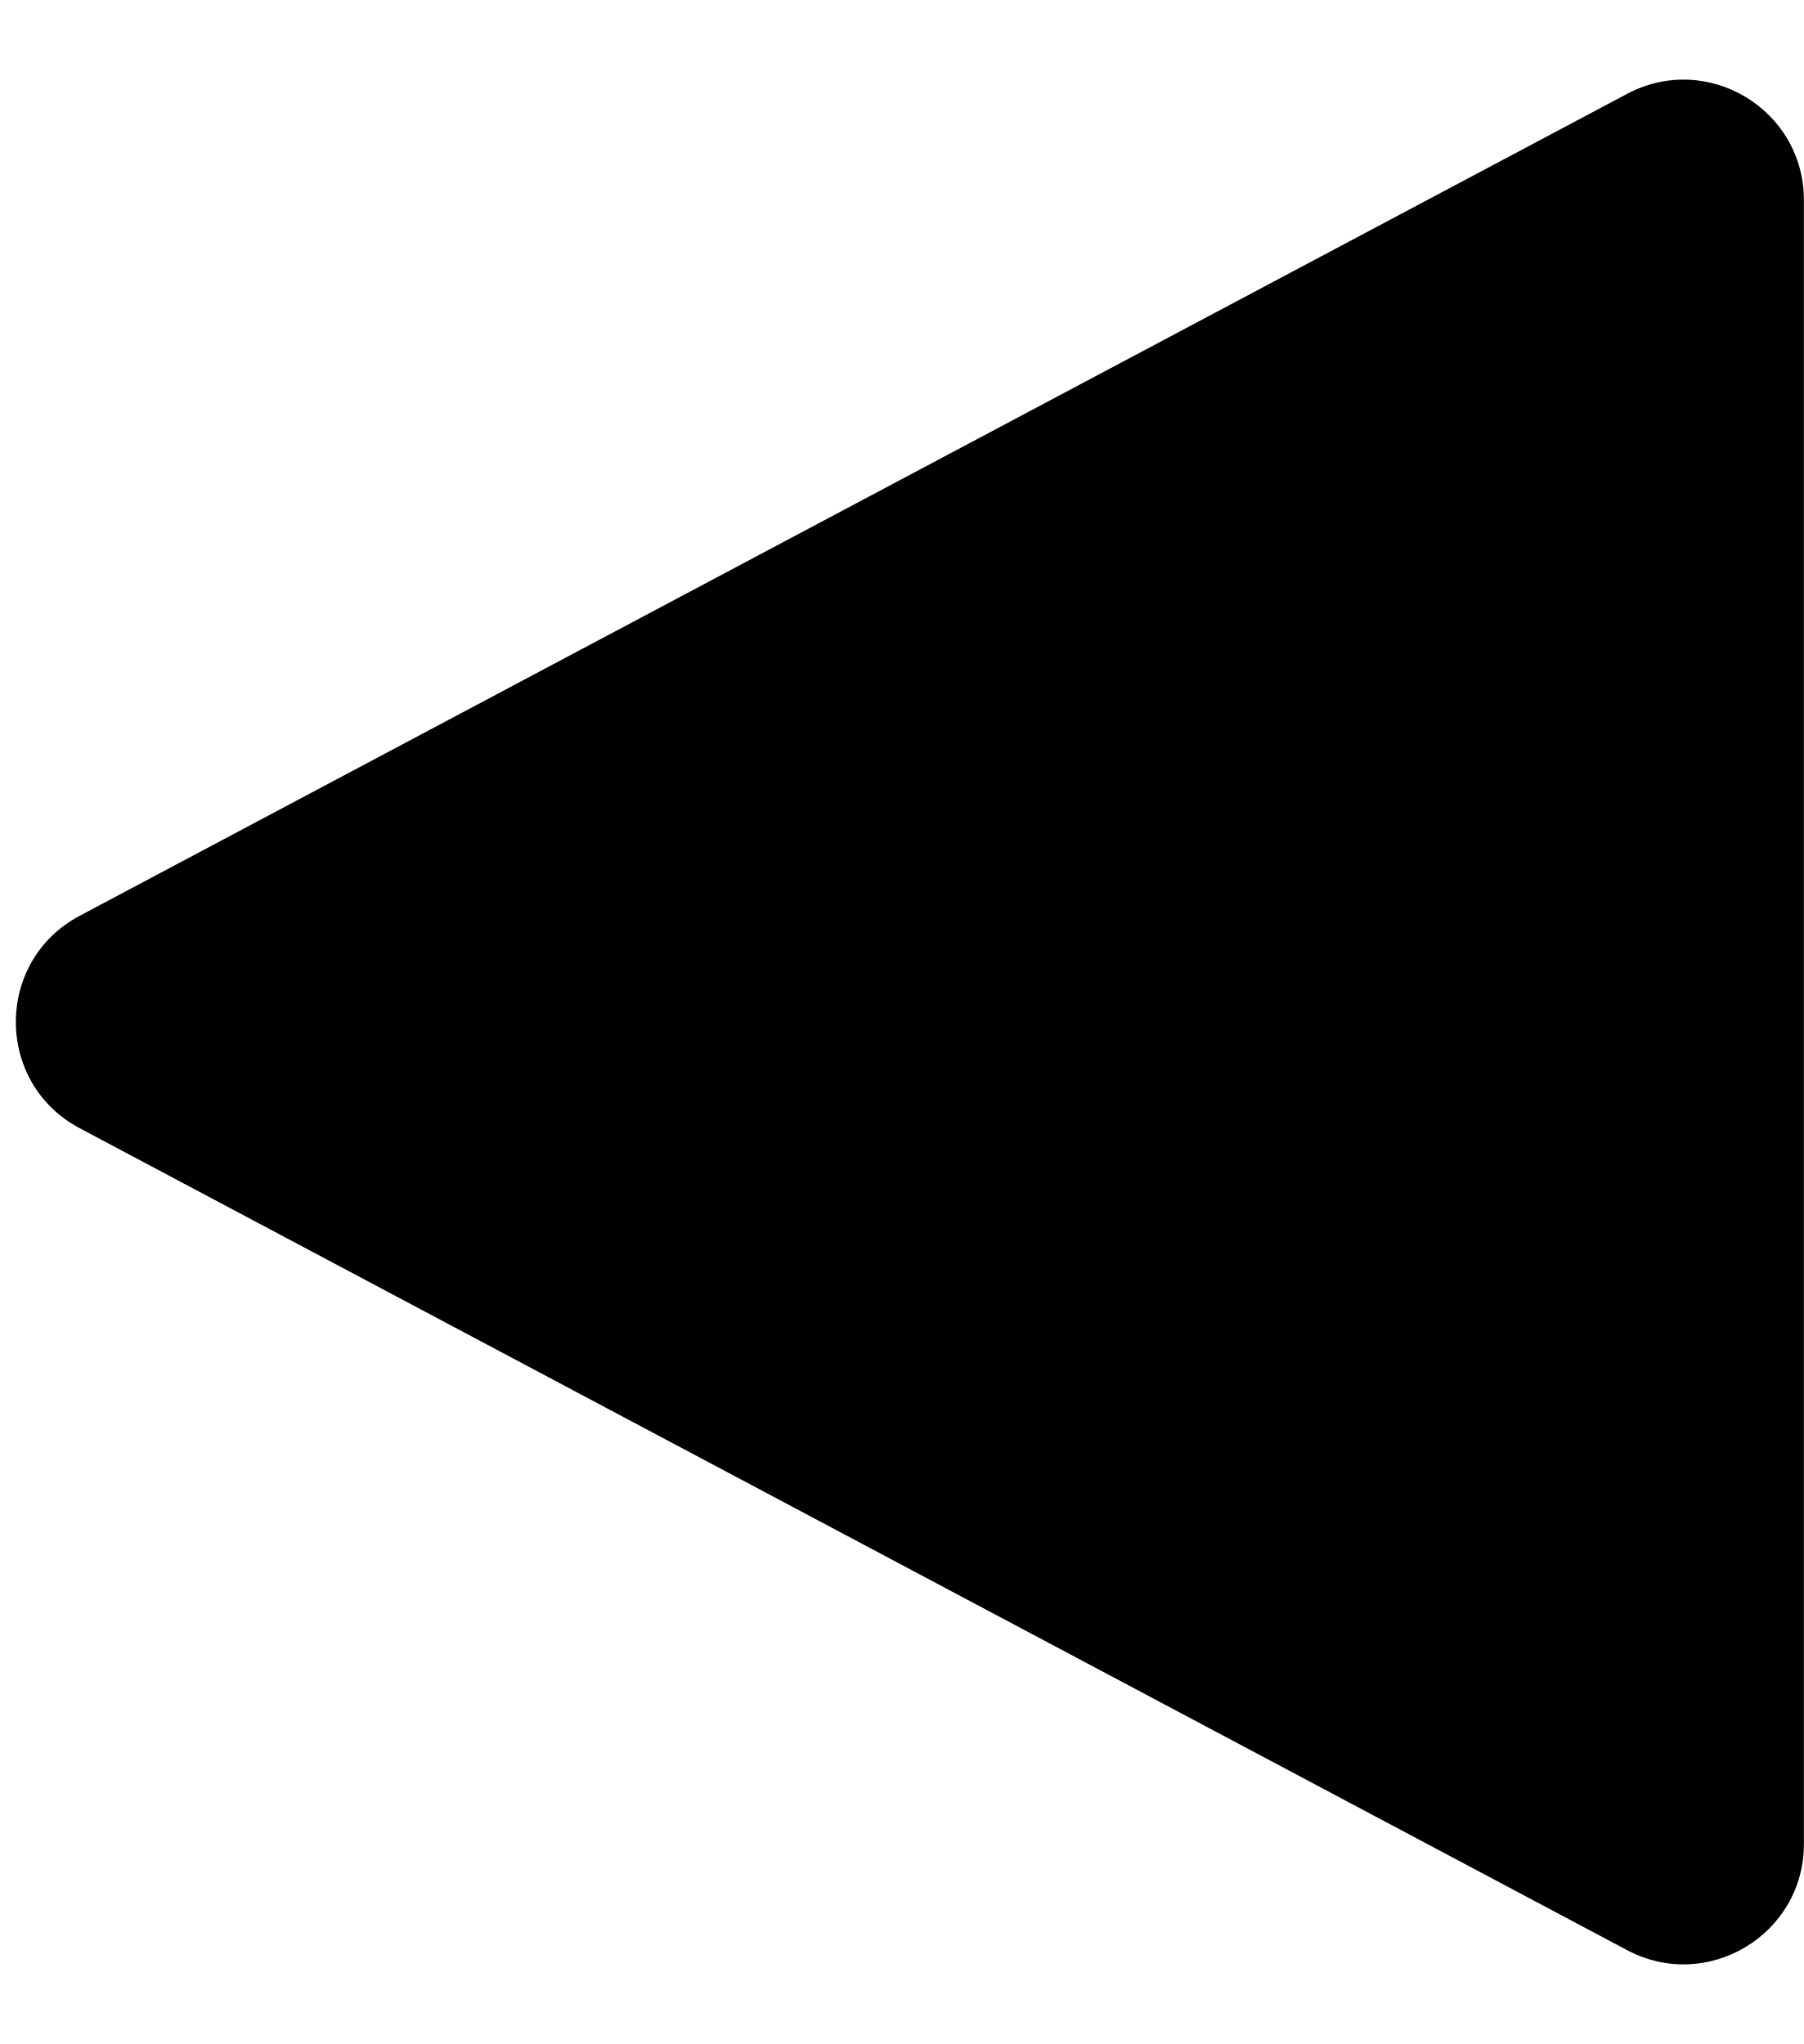
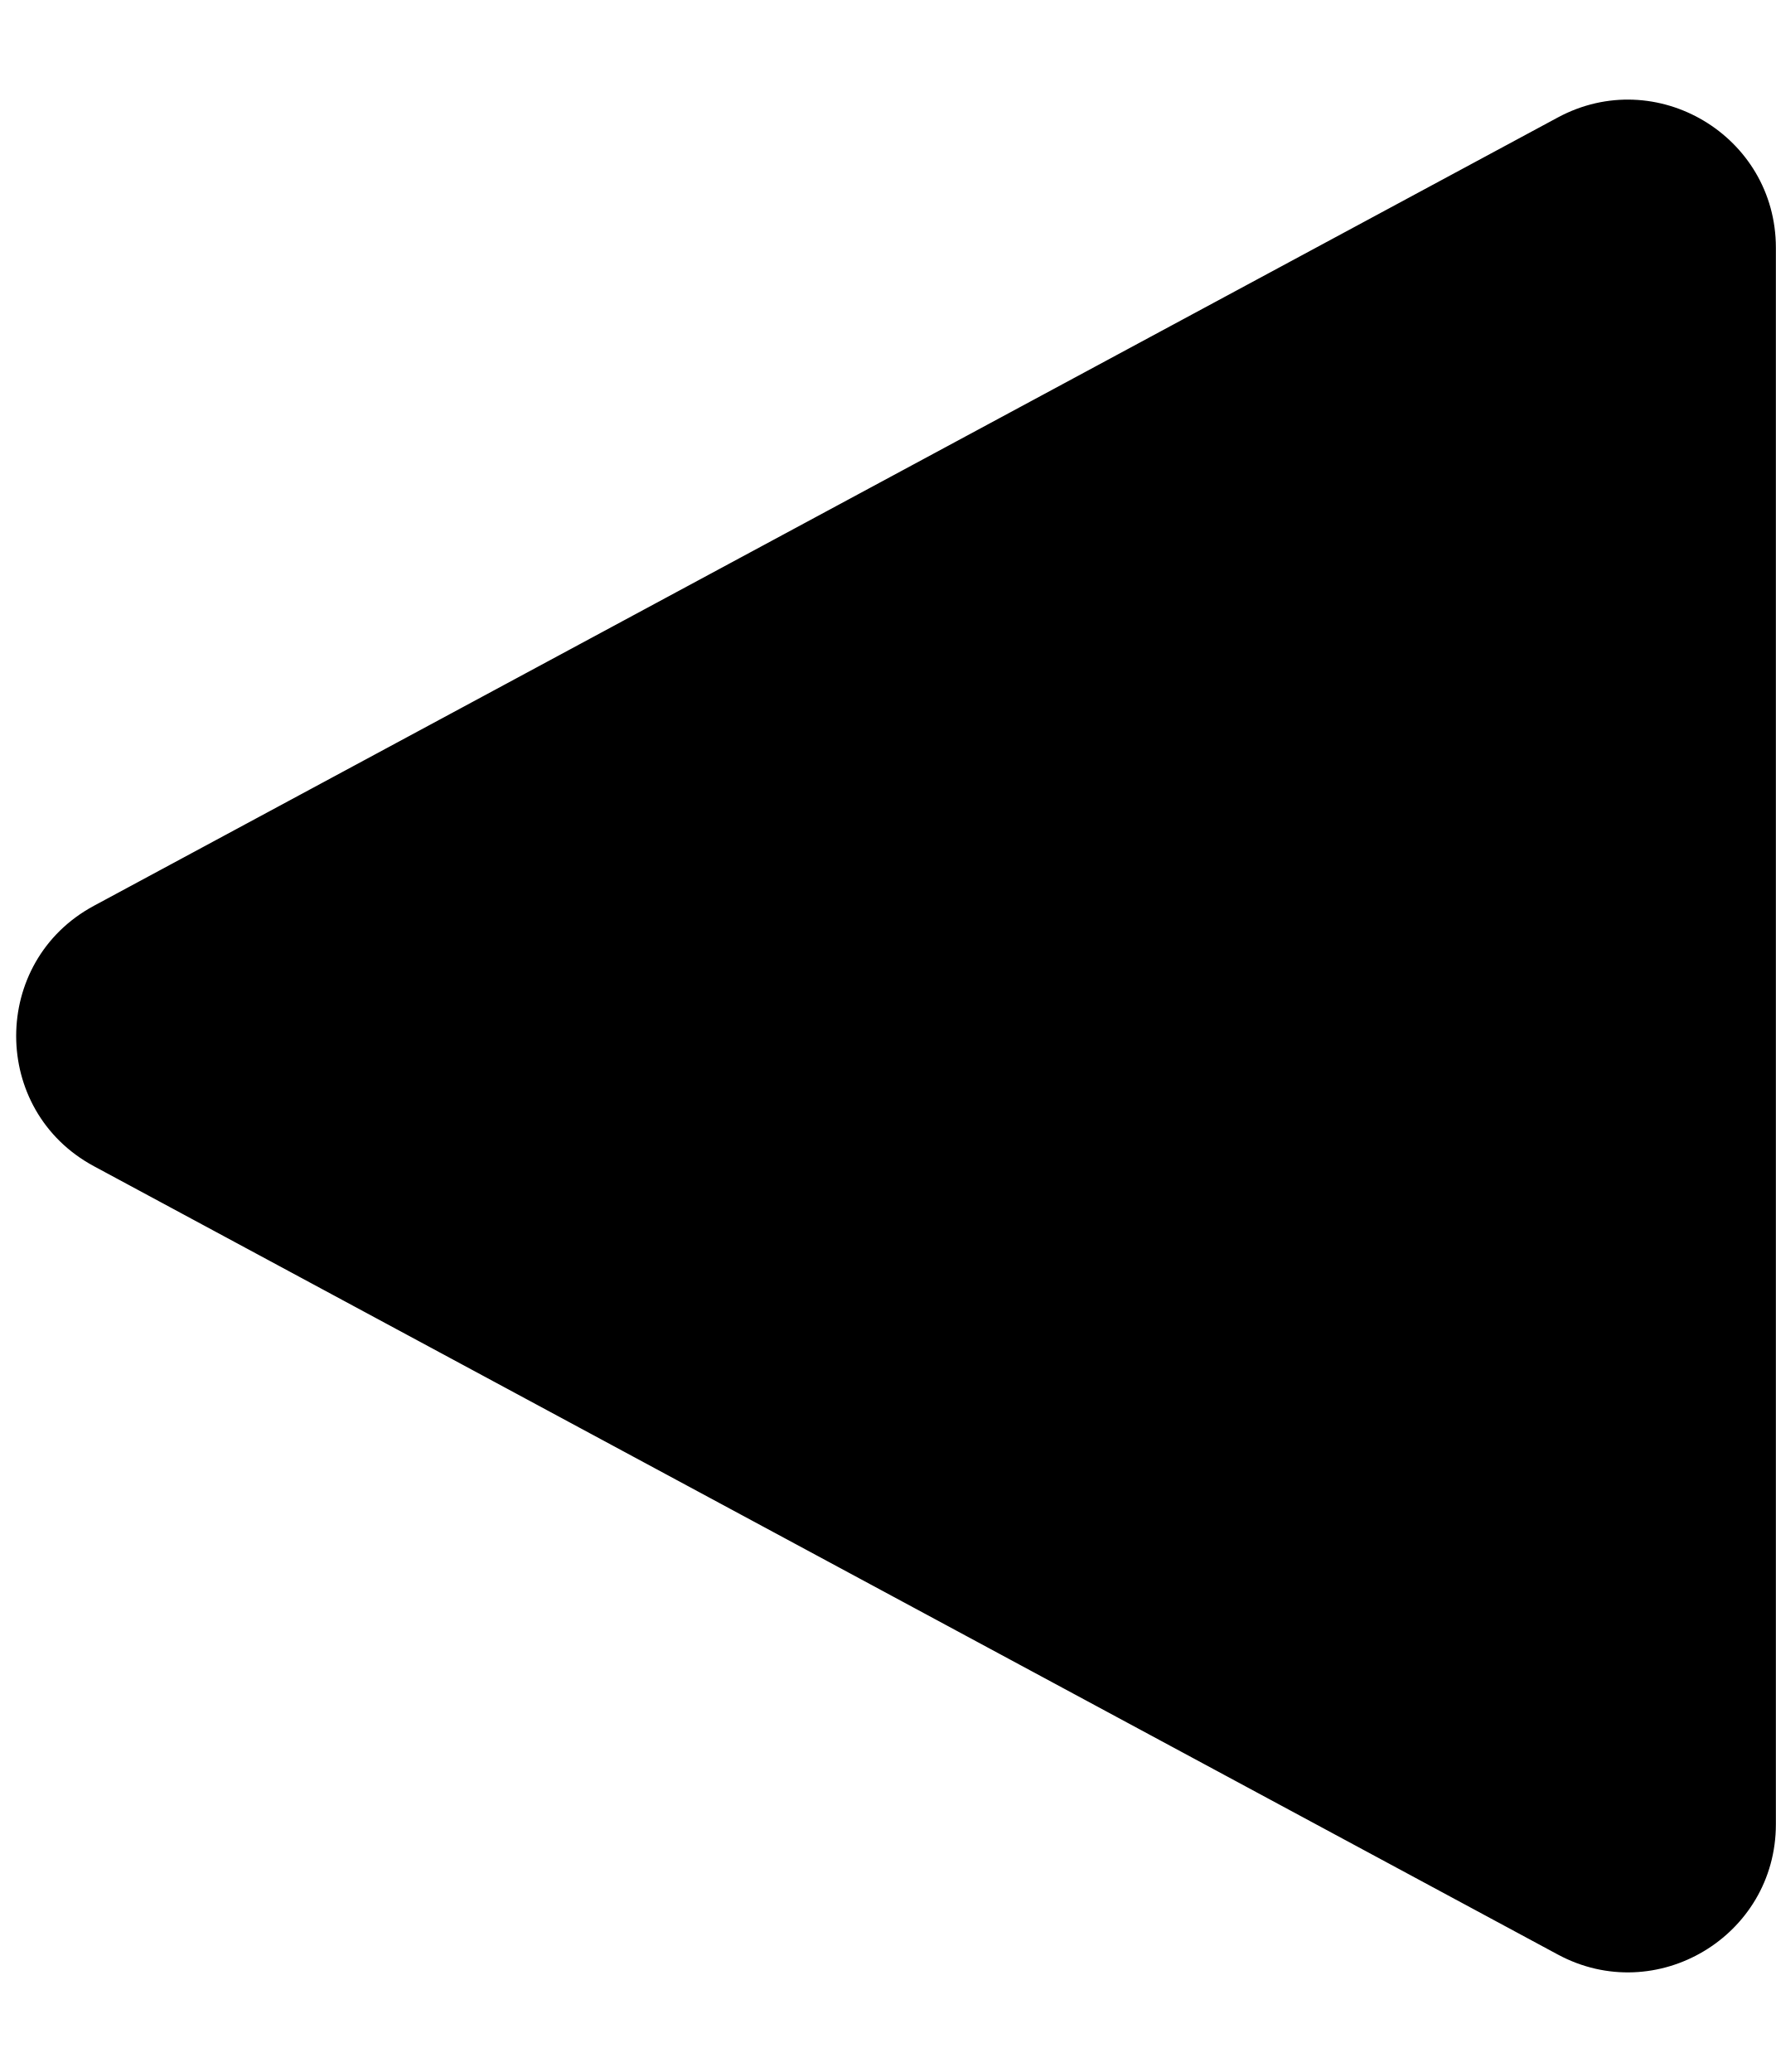
- <svg xmlns="http://www.w3.org/2000/svg" width="15" height="17" viewBox="0 0 15 17" fill="none">
-   <path d="M0.662 7.617C-0.045 7.993 -0.045 9.007 0.662 9.383L13.531 16.22C14.197 16.573 15 16.091 15 15.336V1.664C15 0.909 14.197 0.427 13.531 0.78L0.662 7.617Z" fill="currentColor" />
+ <svg xmlns="http://www.w3.org/2000/svg" width="12" height="14" viewBox="0 0 12 14" fill="none">
+   <path d="M0.635 6.12C-0.066 6.497 -0.066 7.503 0.635 7.88L10.526 13.206C11.192 13.565 12 13.082 12 12.326V1.674C12 0.918 11.192 0.435 10.526 0.794L0.635 6.12Z" fill="currentColor" />
</svg>
